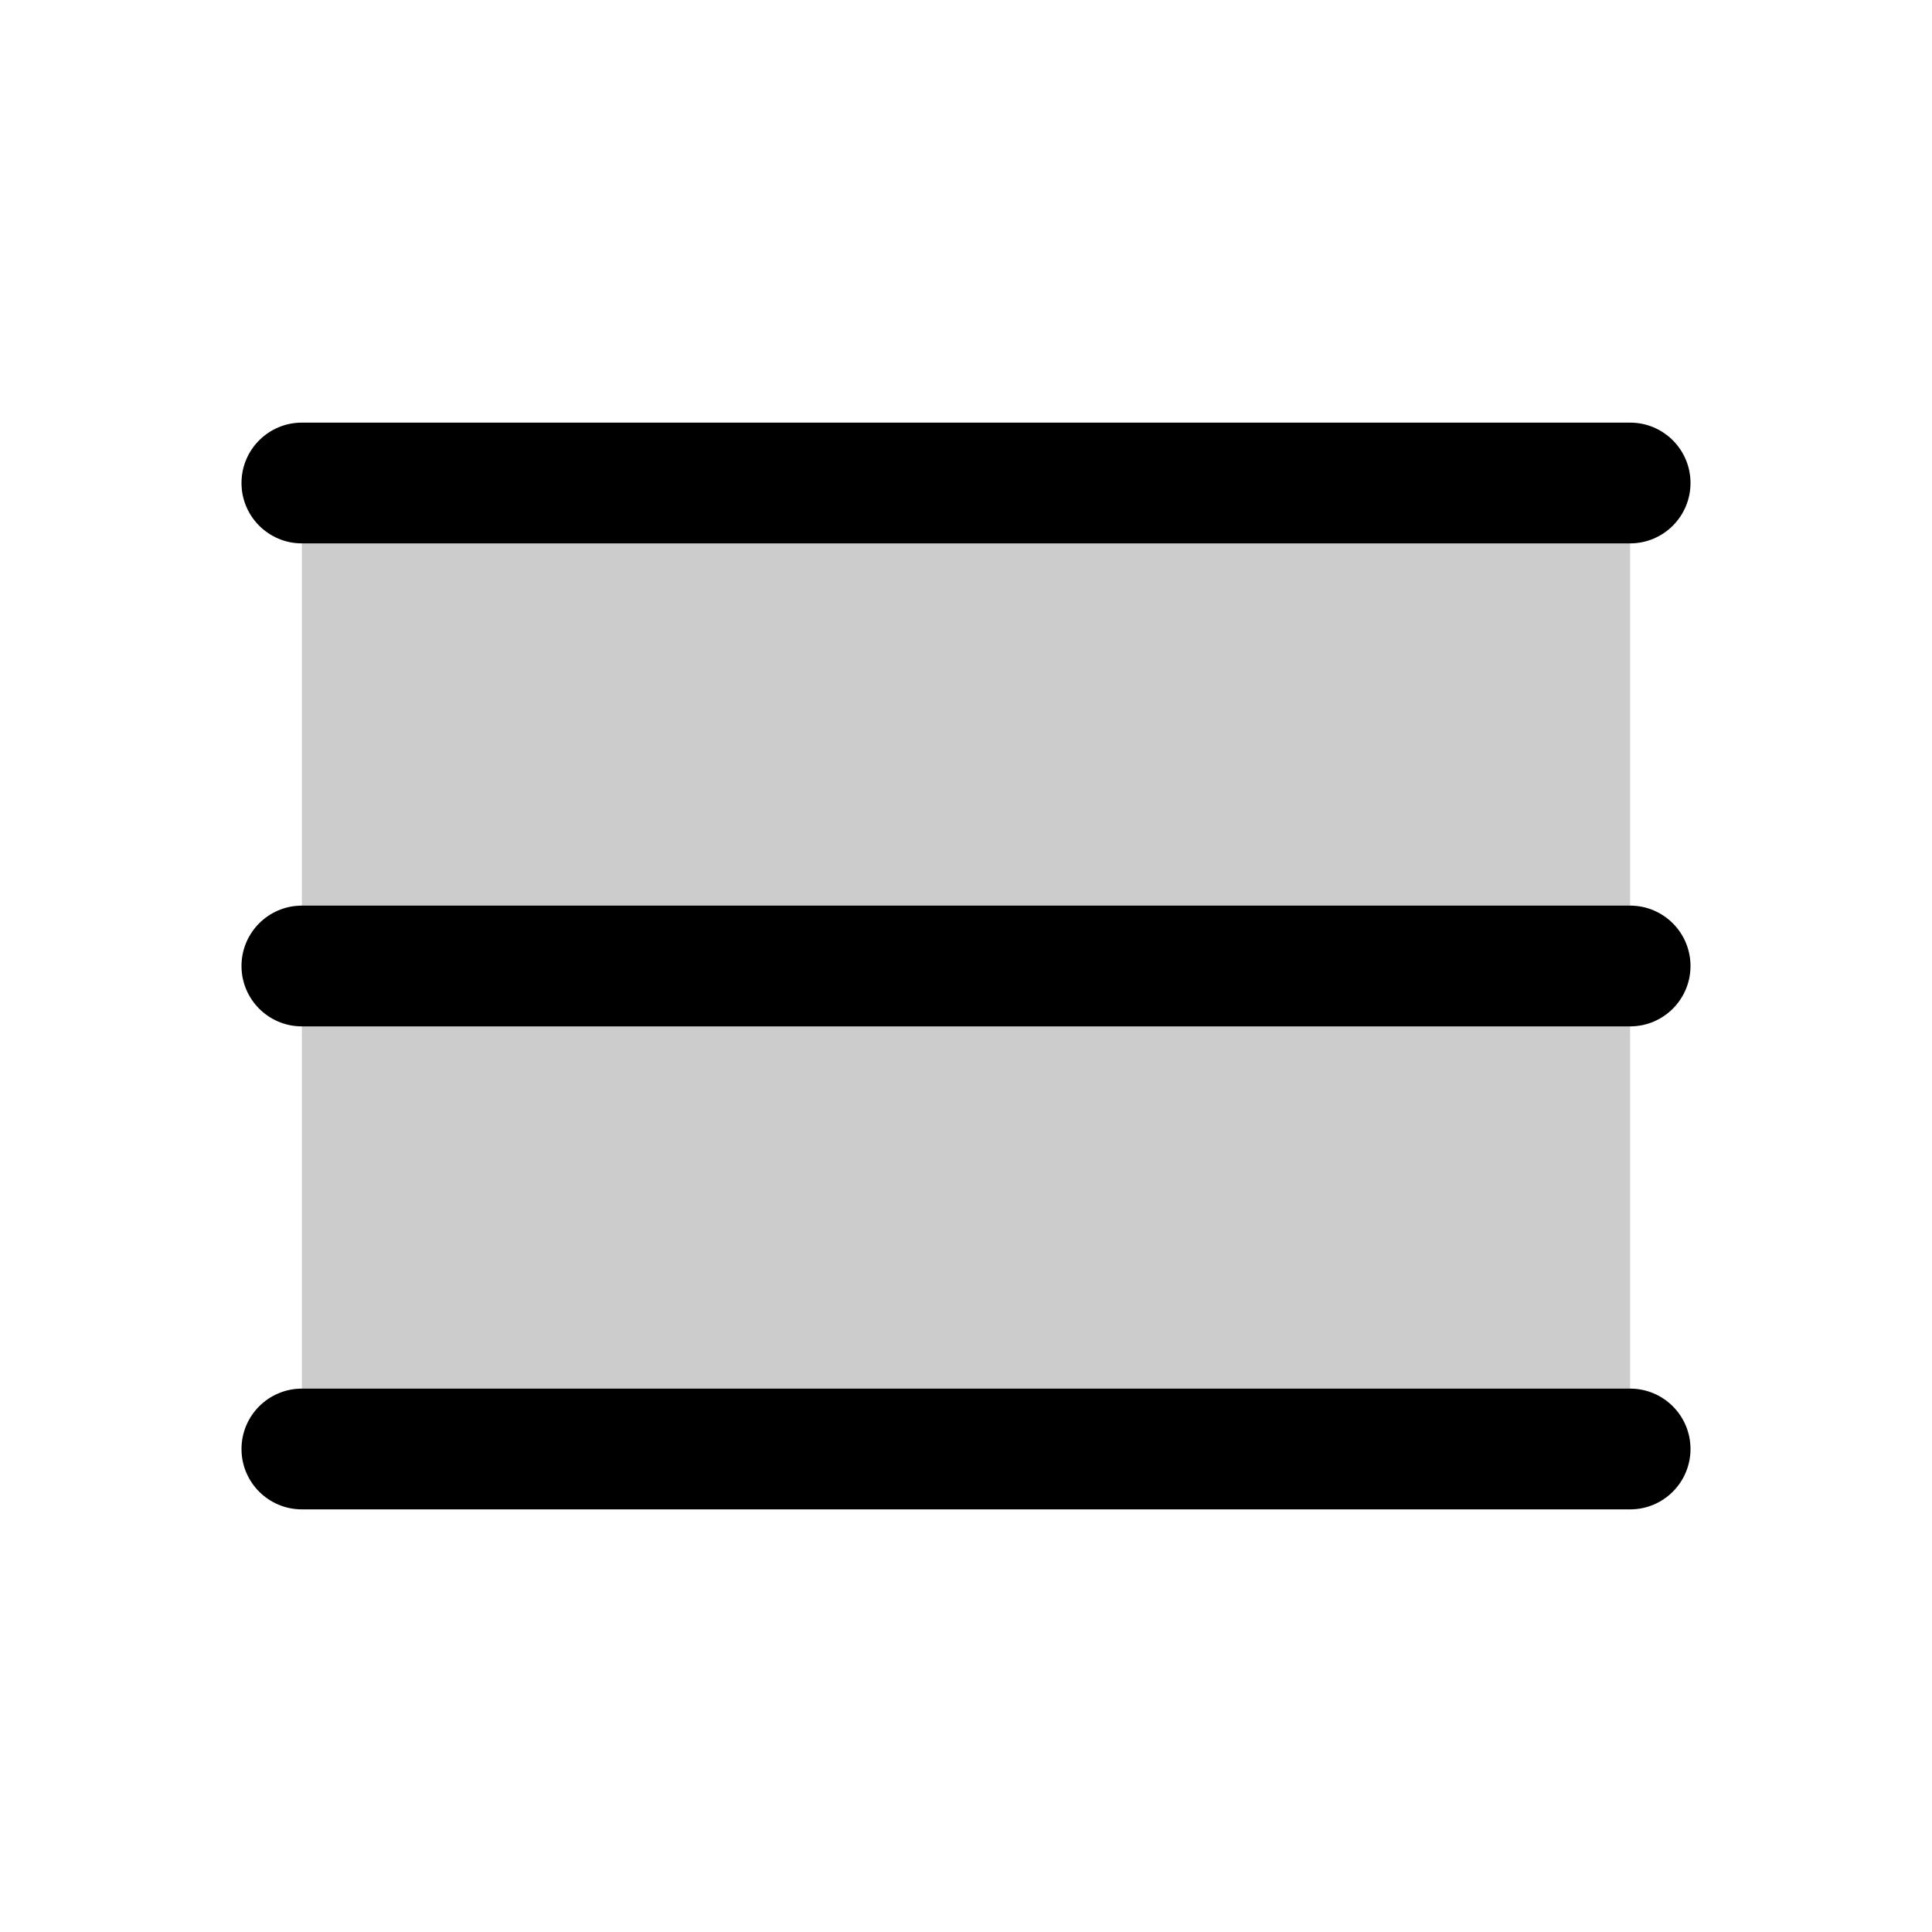
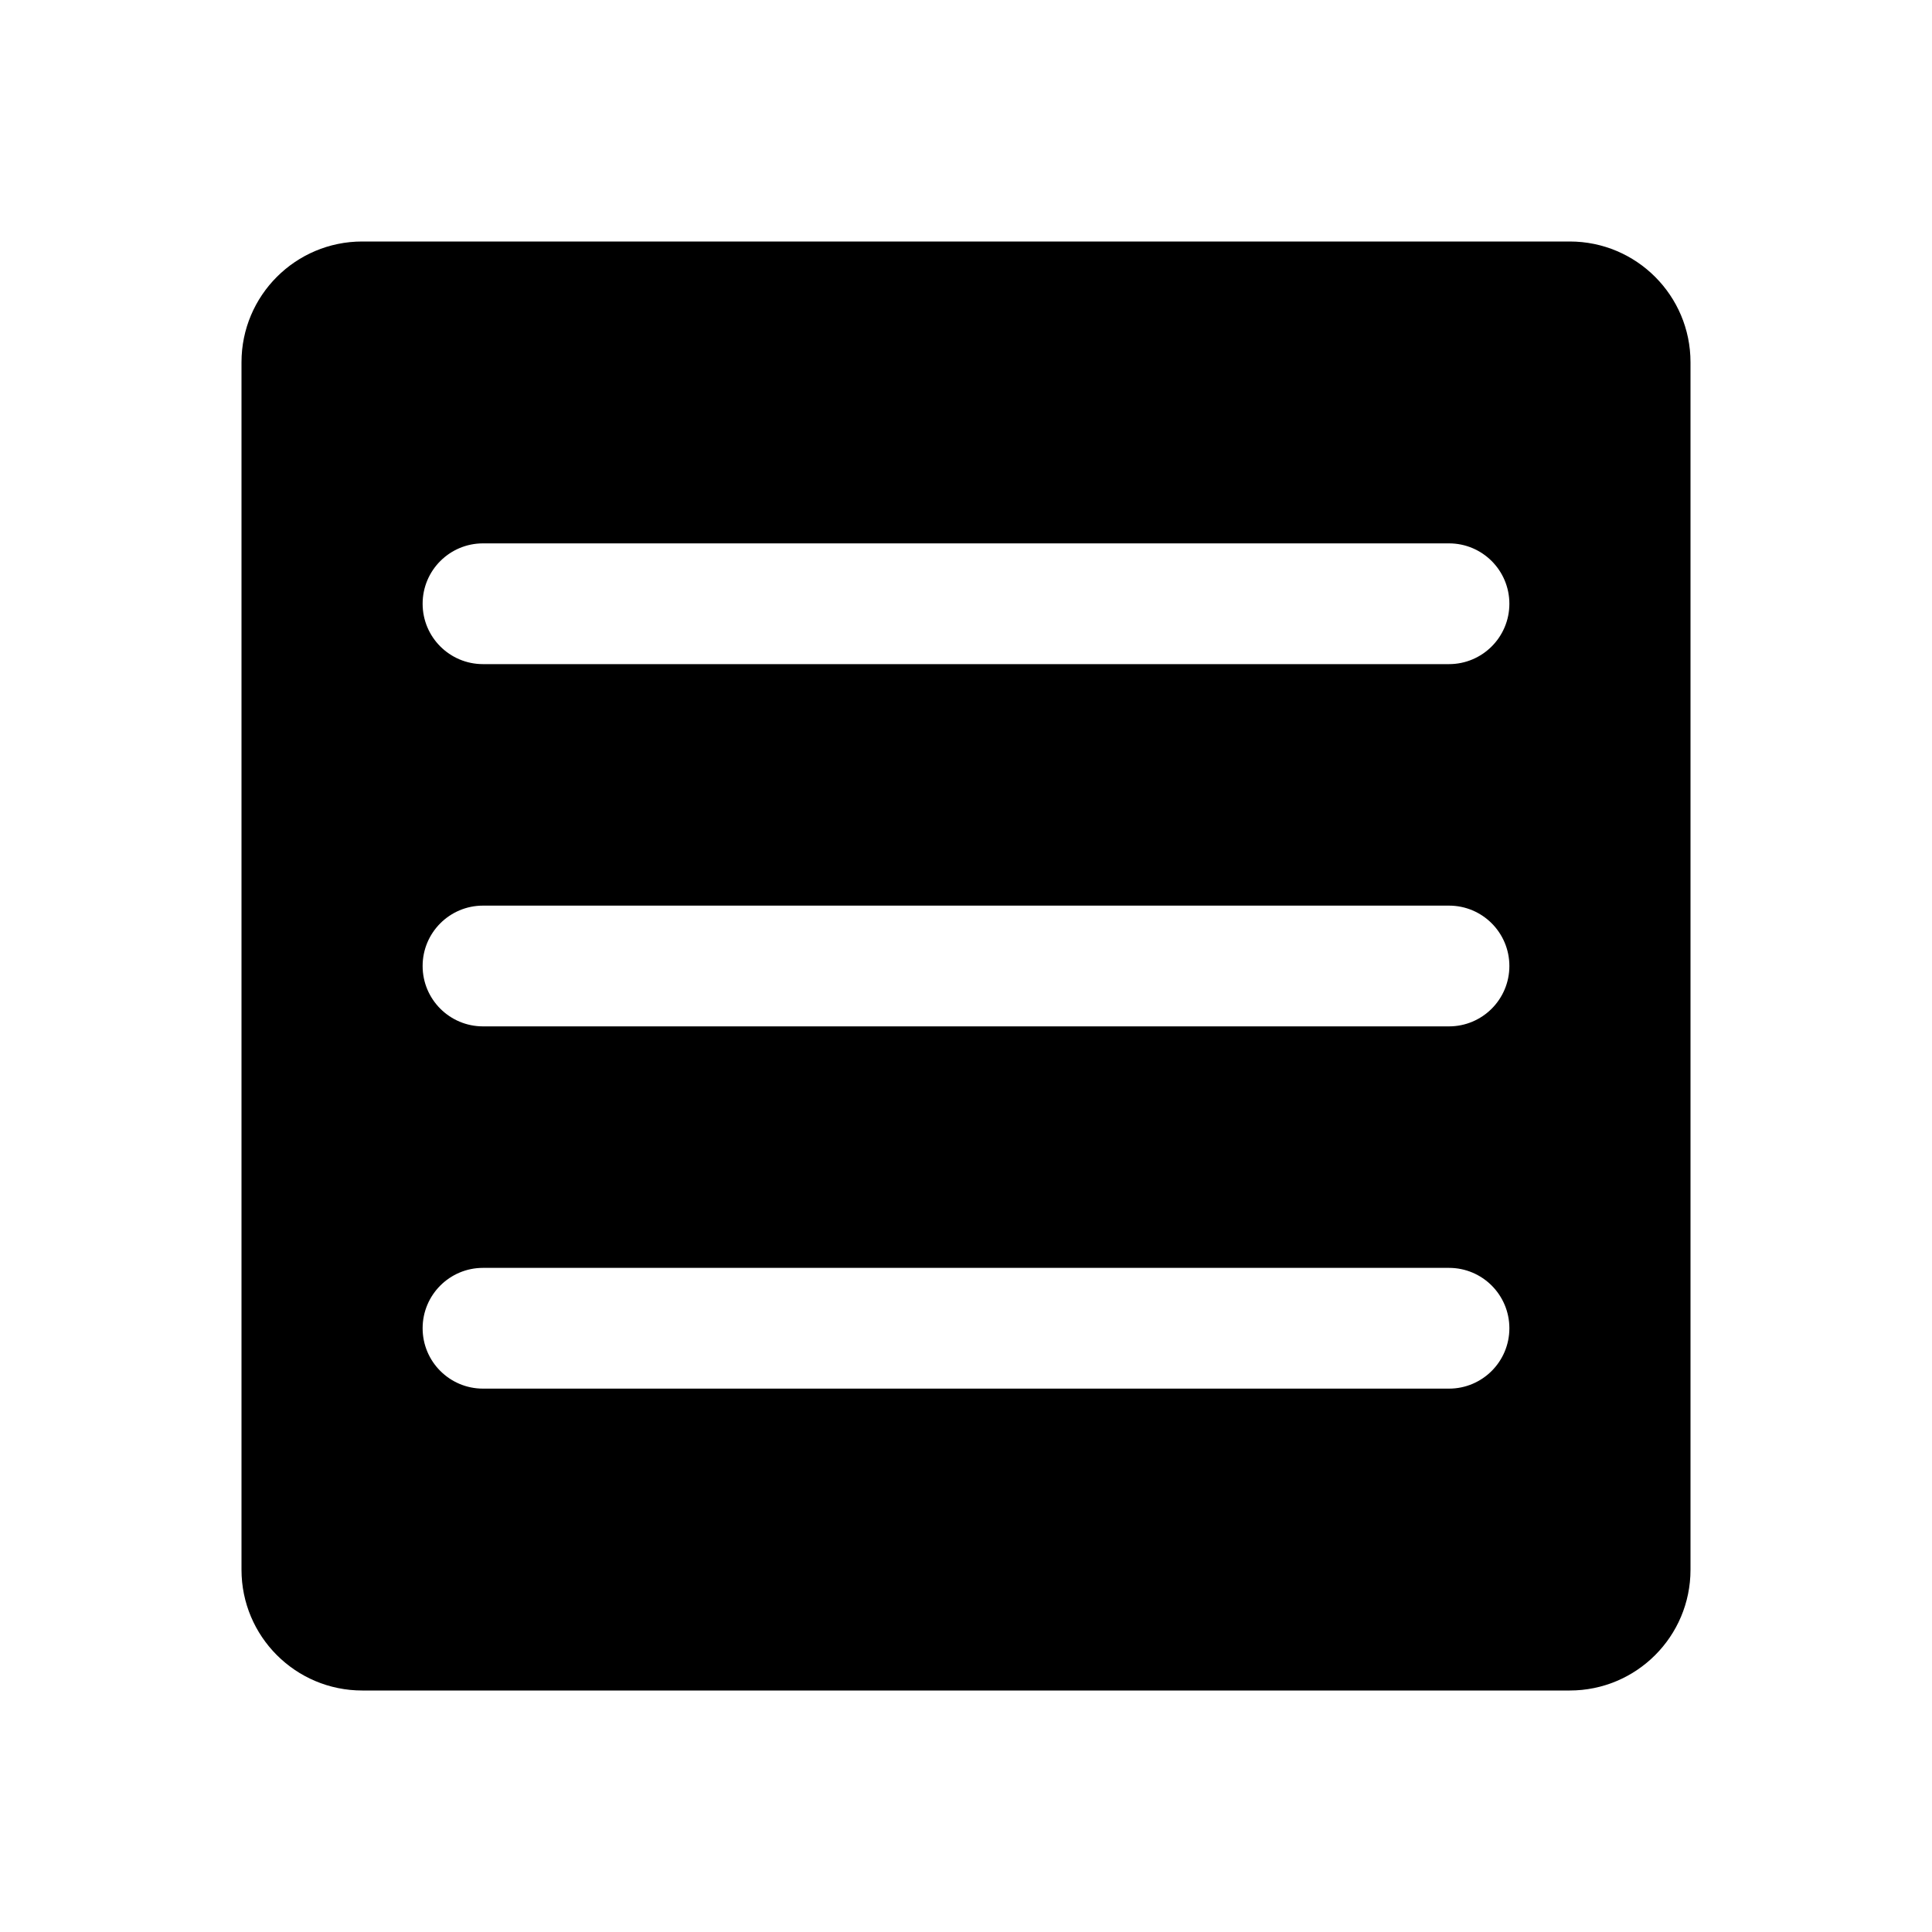
<svg xmlns="http://www.w3.org/2000/svg" viewBox="0 0 256 256" fill="currentColor">
-   <path d="M216,64V192H40V64Z" opacity="0.2" />
-   <path d="M224,128a8,8,0,0,1-8,8H40a8,8,0,0,1,0-16H216A8,8,0,0,1,224,128ZM40,72H216a8,8,0,0,0,0-16H40a8,8,0,0,0,0,16ZM216,184H40a8,8,0,0,0,0,16H216a8,8,0,0,0,0-16Z" />
+   <path d="M208,32H48A16,16,0,0,0,32,48V208a16,16,0,0,0,16,16H208a16,16,0,0,0,16-16V48A16,16,0,0,0,208,32ZM192,184H64a8,8,0,0,1,0-16H192a8,8,0,0,1,0,16Zm0-48H64a8,8,0,0,1,0-16H192a8,8,0,0,1,0,16Zm0-48H64a8,8,0,0,1,0-16H192a8,8,0,0,1,0,16Z" />
</svg>
